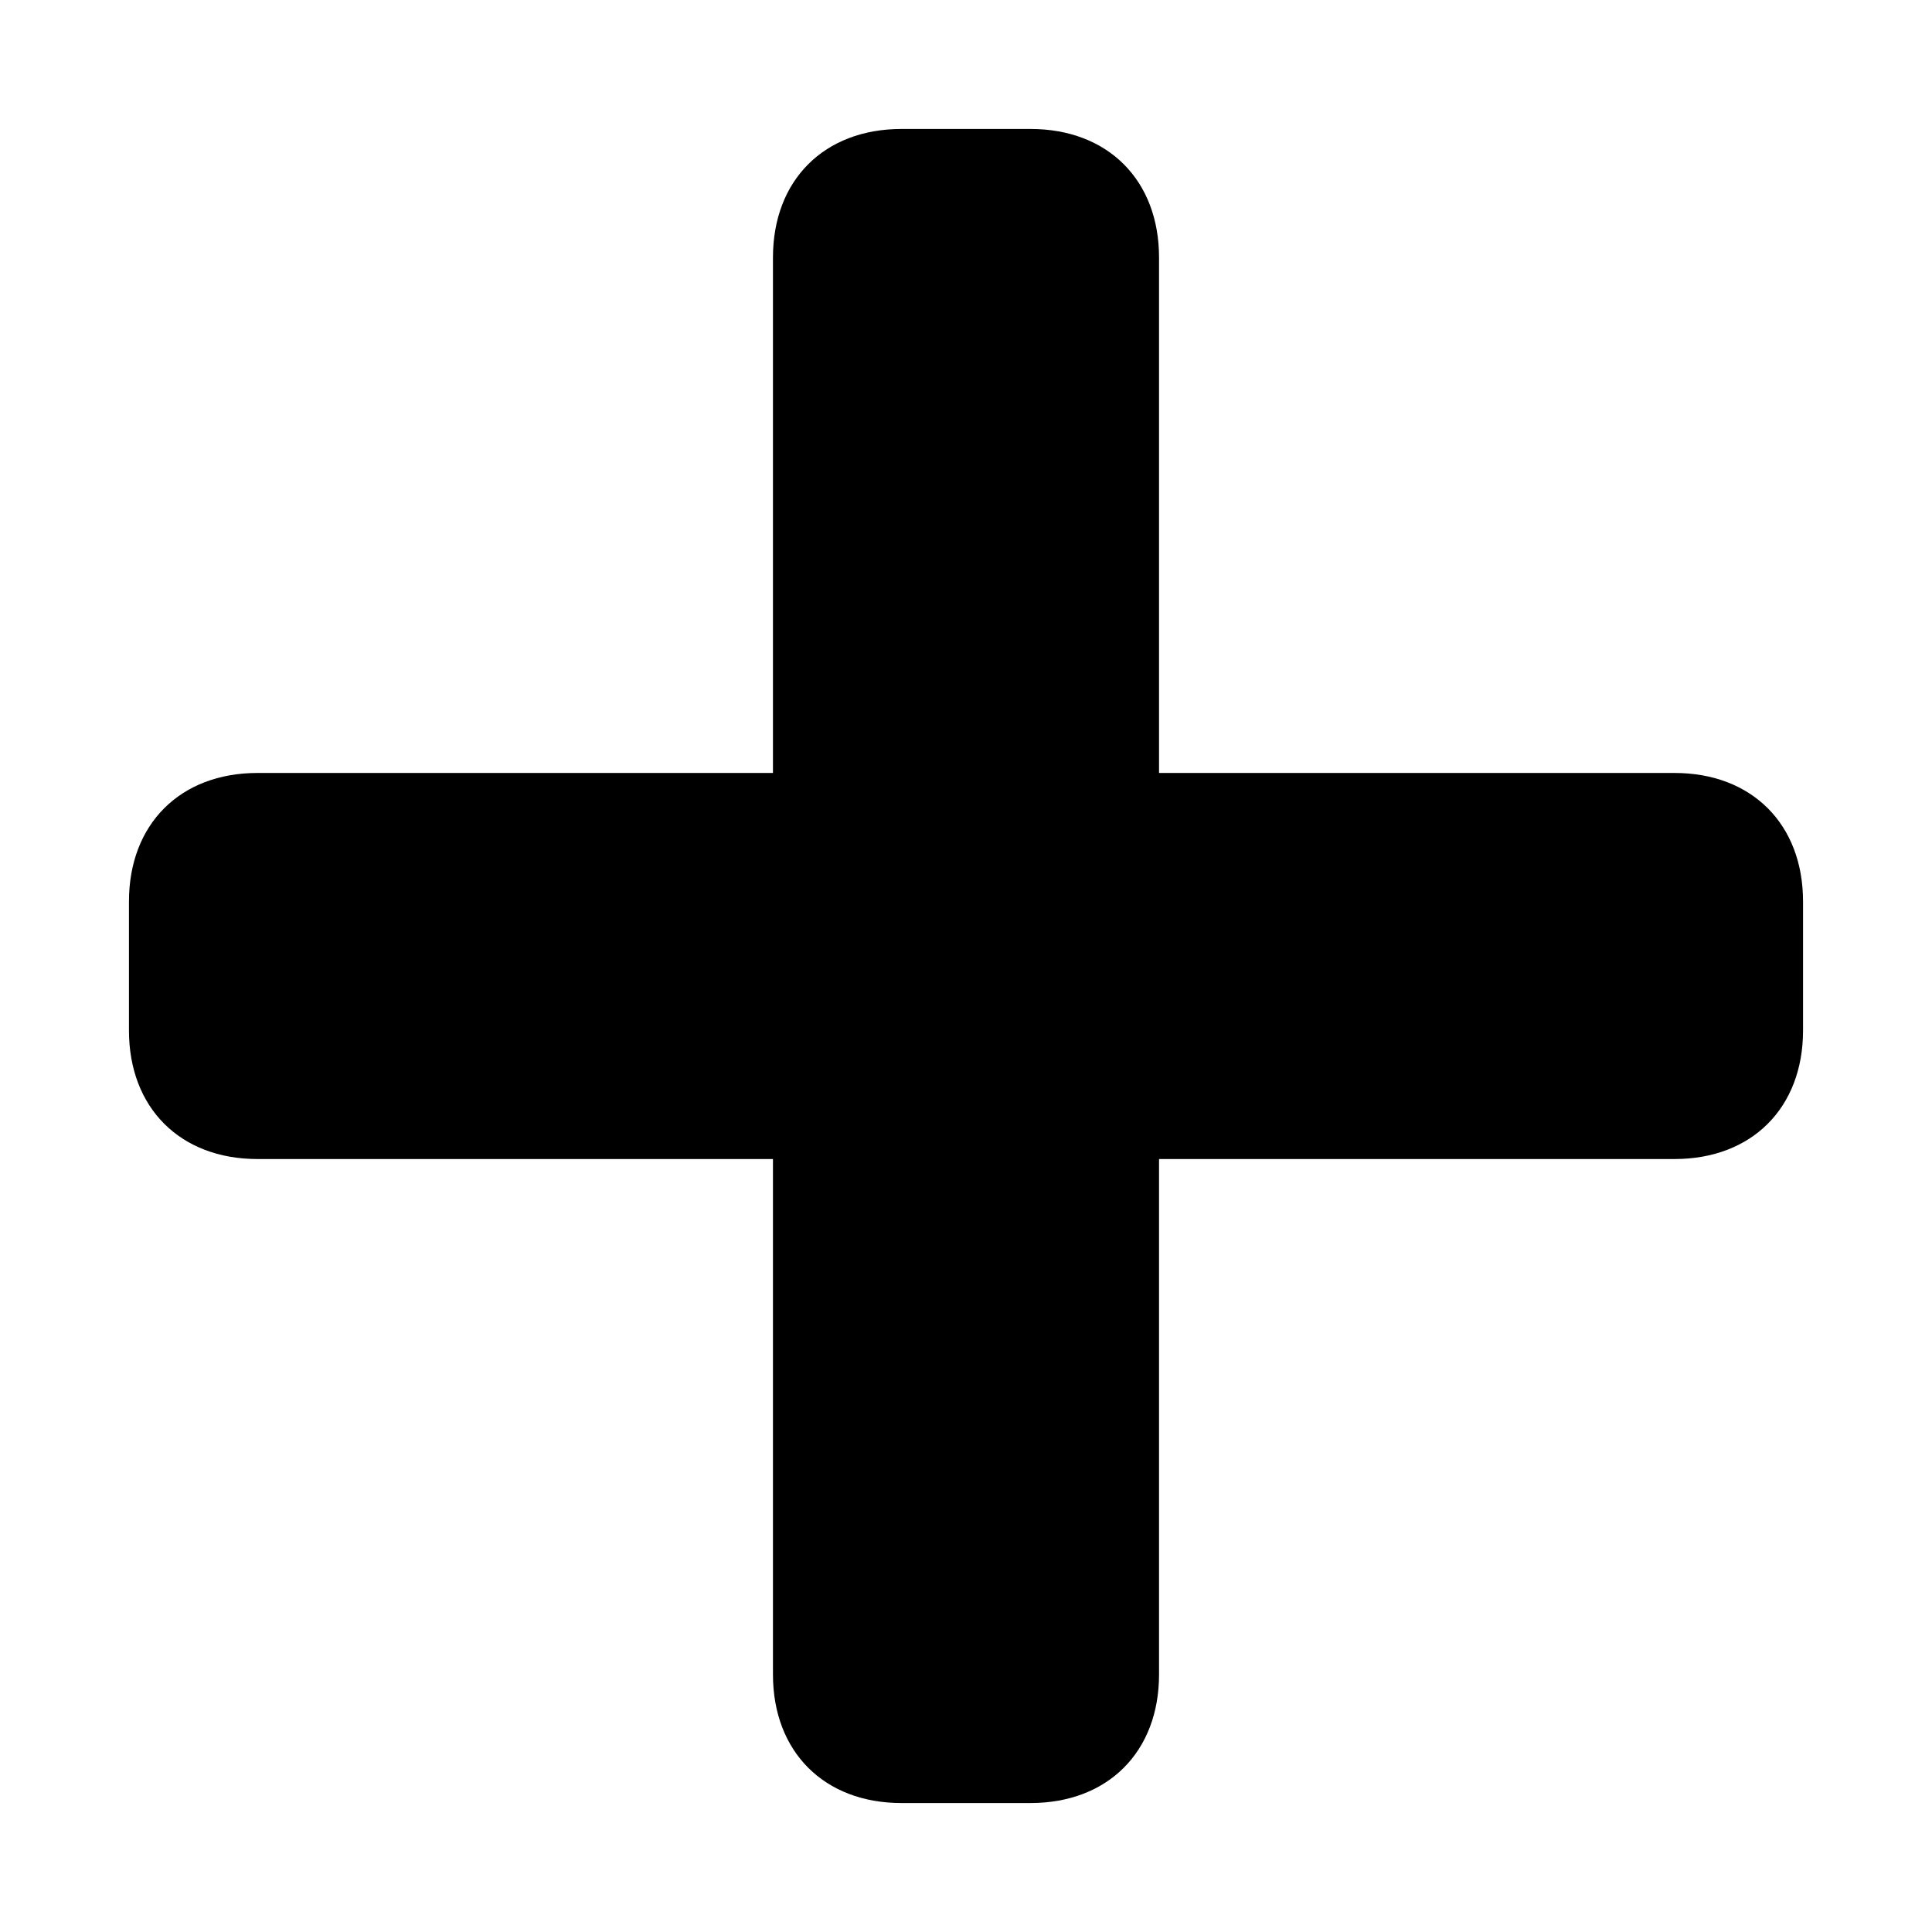
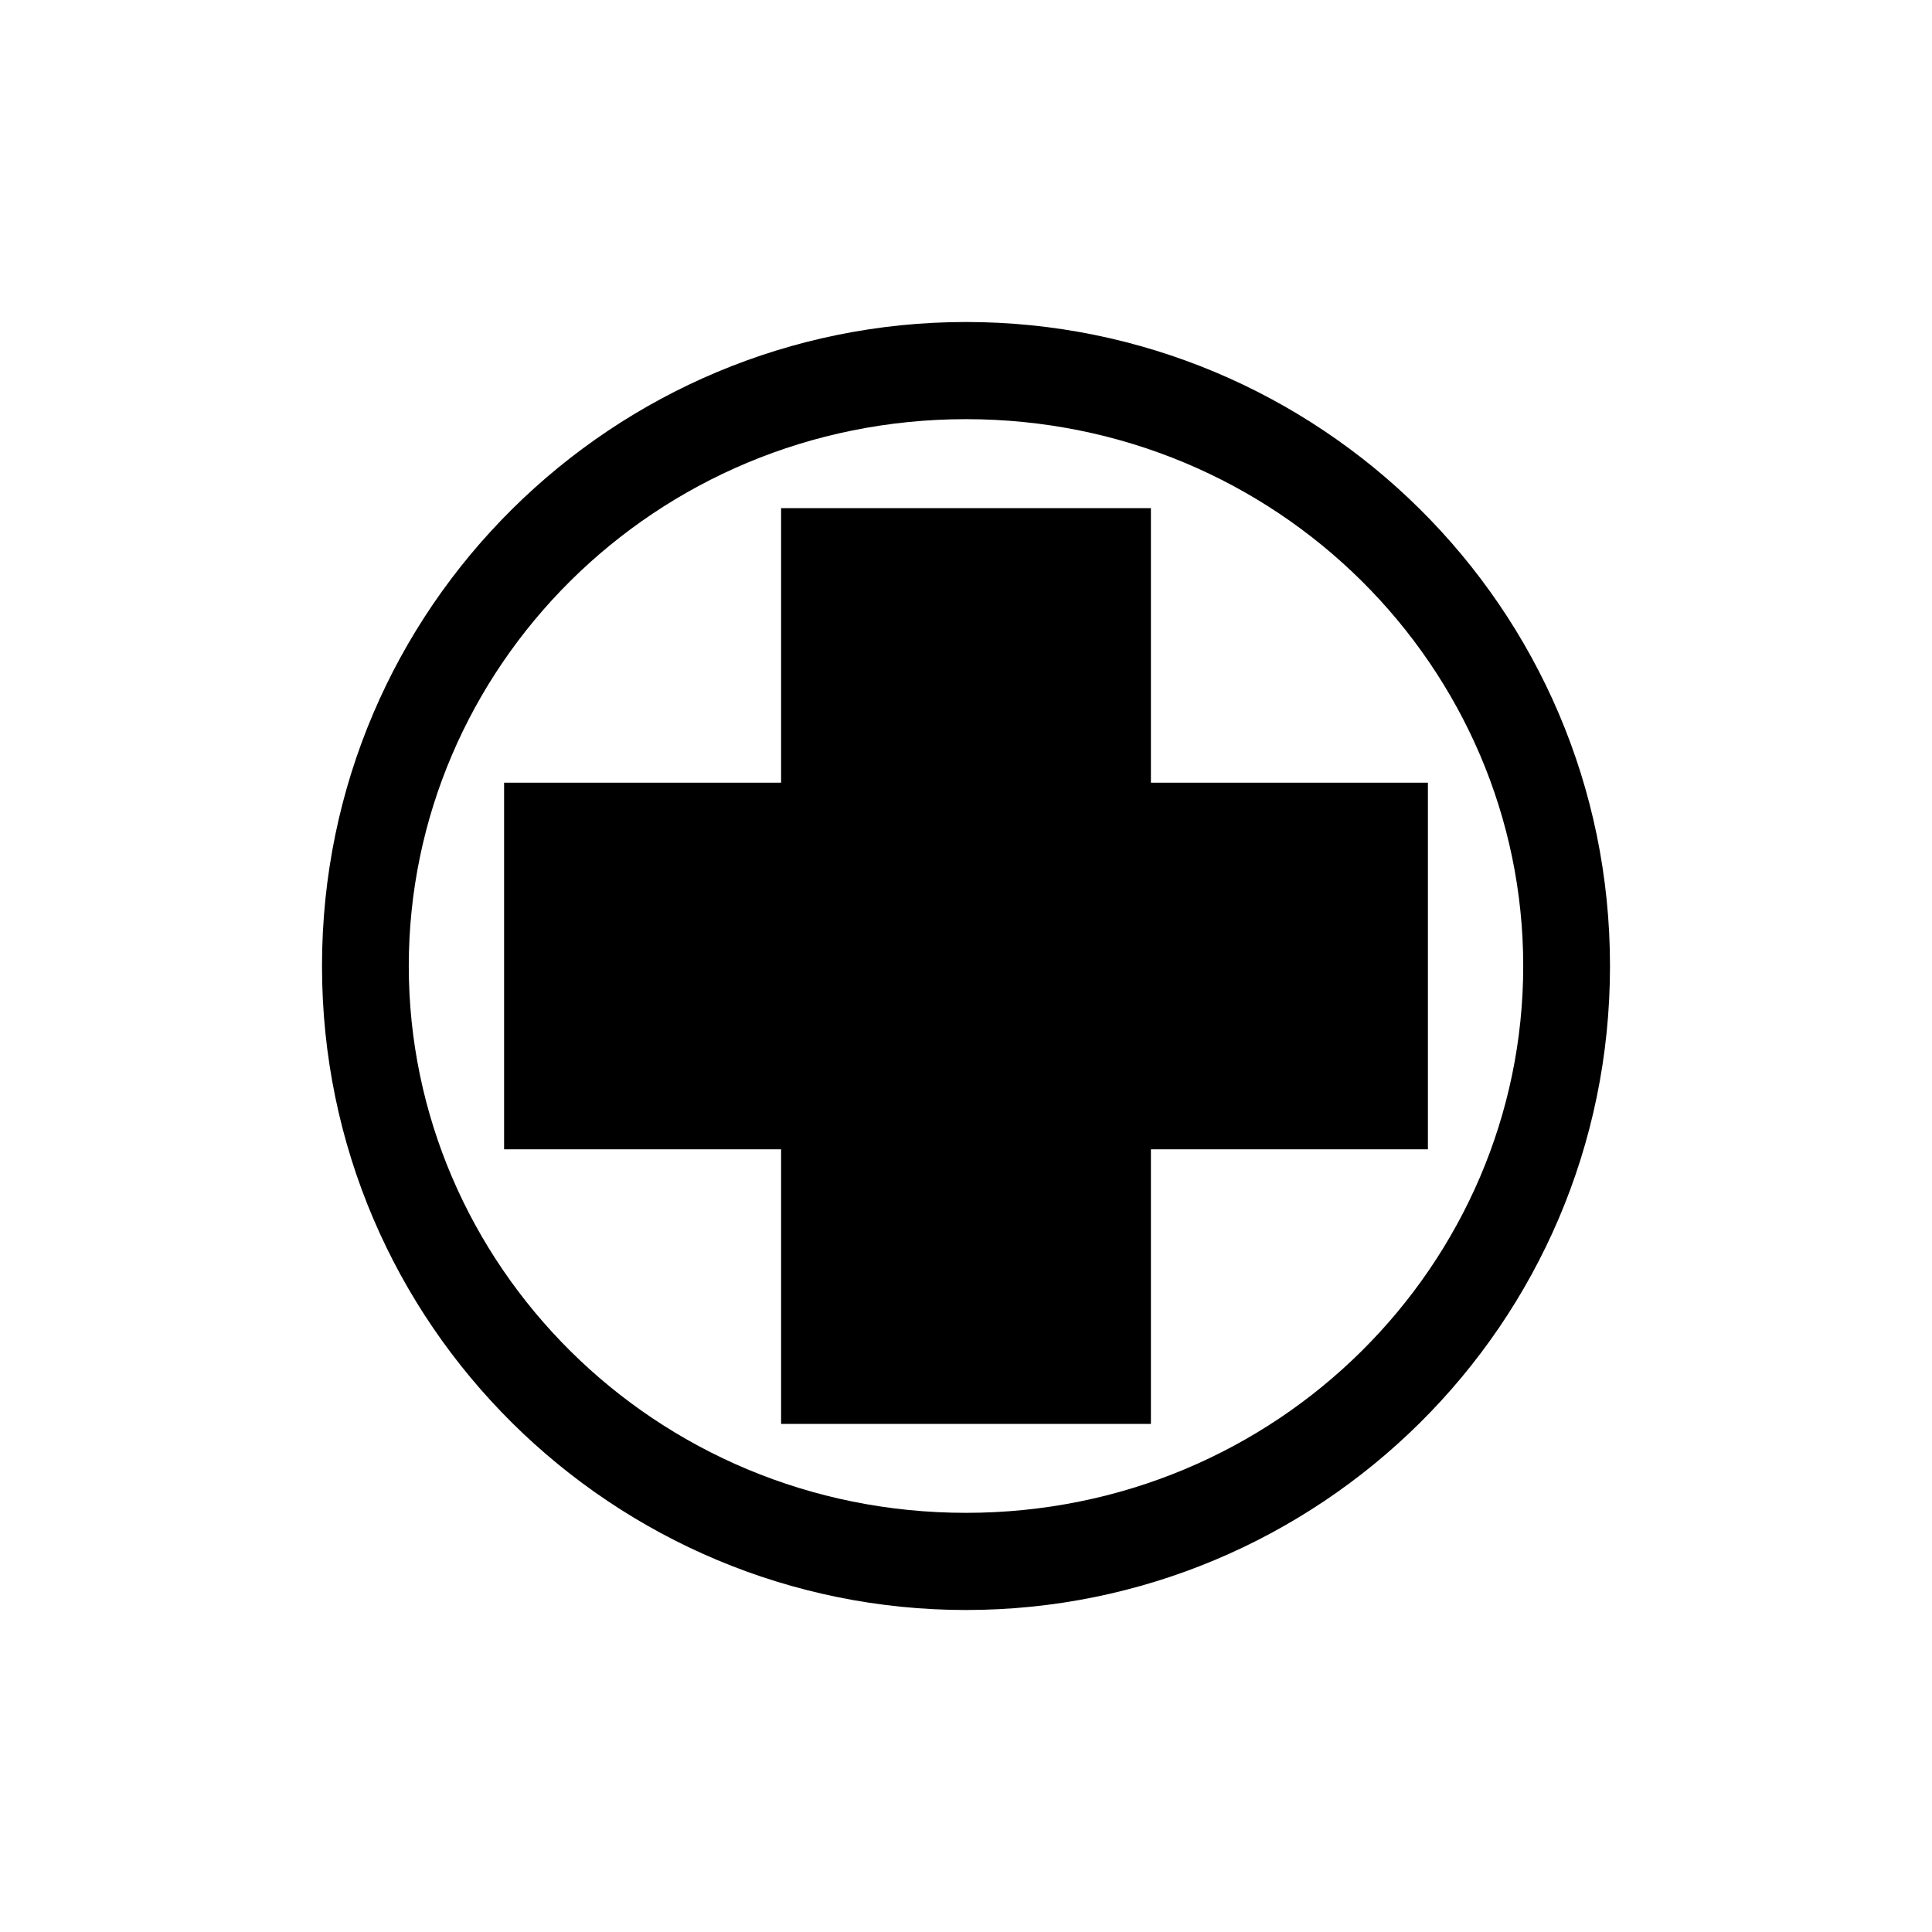
<svg xmlns="http://www.w3.org/2000/svg" width="24" height="24" viewBox="0 0 24 24">
-   <path fill-rule="nonzero" fill="rgb(0%, 0%, 0%)" fill-opacity="1" d="M 11.199 1.602 C 10.238 1.602 9.602 2.238 9.602 3.199 L 9.602 9.602 L 3.199 9.602 C 2.238 9.602 1.602 10.238 1.602 11.199 L 1.602 12.801 C 1.602 13.762 2.238 14.398 3.199 14.398 L 9.602 14.398 L 9.602 20.801 C 9.602 21.762 10.238 22.398 11.199 22.398 L 12.801 22.398 C 13.762 22.398 14.398 21.762 14.398 20.801 L 14.398 14.398 L 20.801 14.398 C 21.762 14.398 22.398 13.762 22.398 12.801 L 22.398 11.199 C 22.398 10.238 21.762 9.602 20.801 9.602 L 14.398 9.602 L 14.398 3.199 C 14.398 2.238 13.762 1.602 12.801 1.602 Z M 11.199 1.602 " />
+   <path fill-rule="nonzero" fill="rgb(0%, 0%, 0%)" fill-opacity="1" d="M 12 4 C 7.633 4 4 7.531 4 12 C 4 16.469 7.633 20 12 20 C 16.367 20 20 16.469 20 12 C 20 7.531 16.367 4 12 4 Z M 12 5.207 C 15.875 5.207 18.922 8.301 18.922 12 C 18.922 15.699 15.875 18.793 12 18.793 C 8.125 18.793 5.078 15.699 5.078 12 C 5.078 8.301 8.125 5.207 12 5.207 Z M 9.703 6.312 L 9.703 9.723 L 6.262 9.723 L 6.262 14.277 L 9.703 14.277 L 9.703 17.688 L 14.297 17.688 L 14.297 14.277 L 17.738 14.277 L 17.738 9.723 L 14.297 9.723 L 14.297 6.312 Z M 9.703 6.312 " />
</svg>
